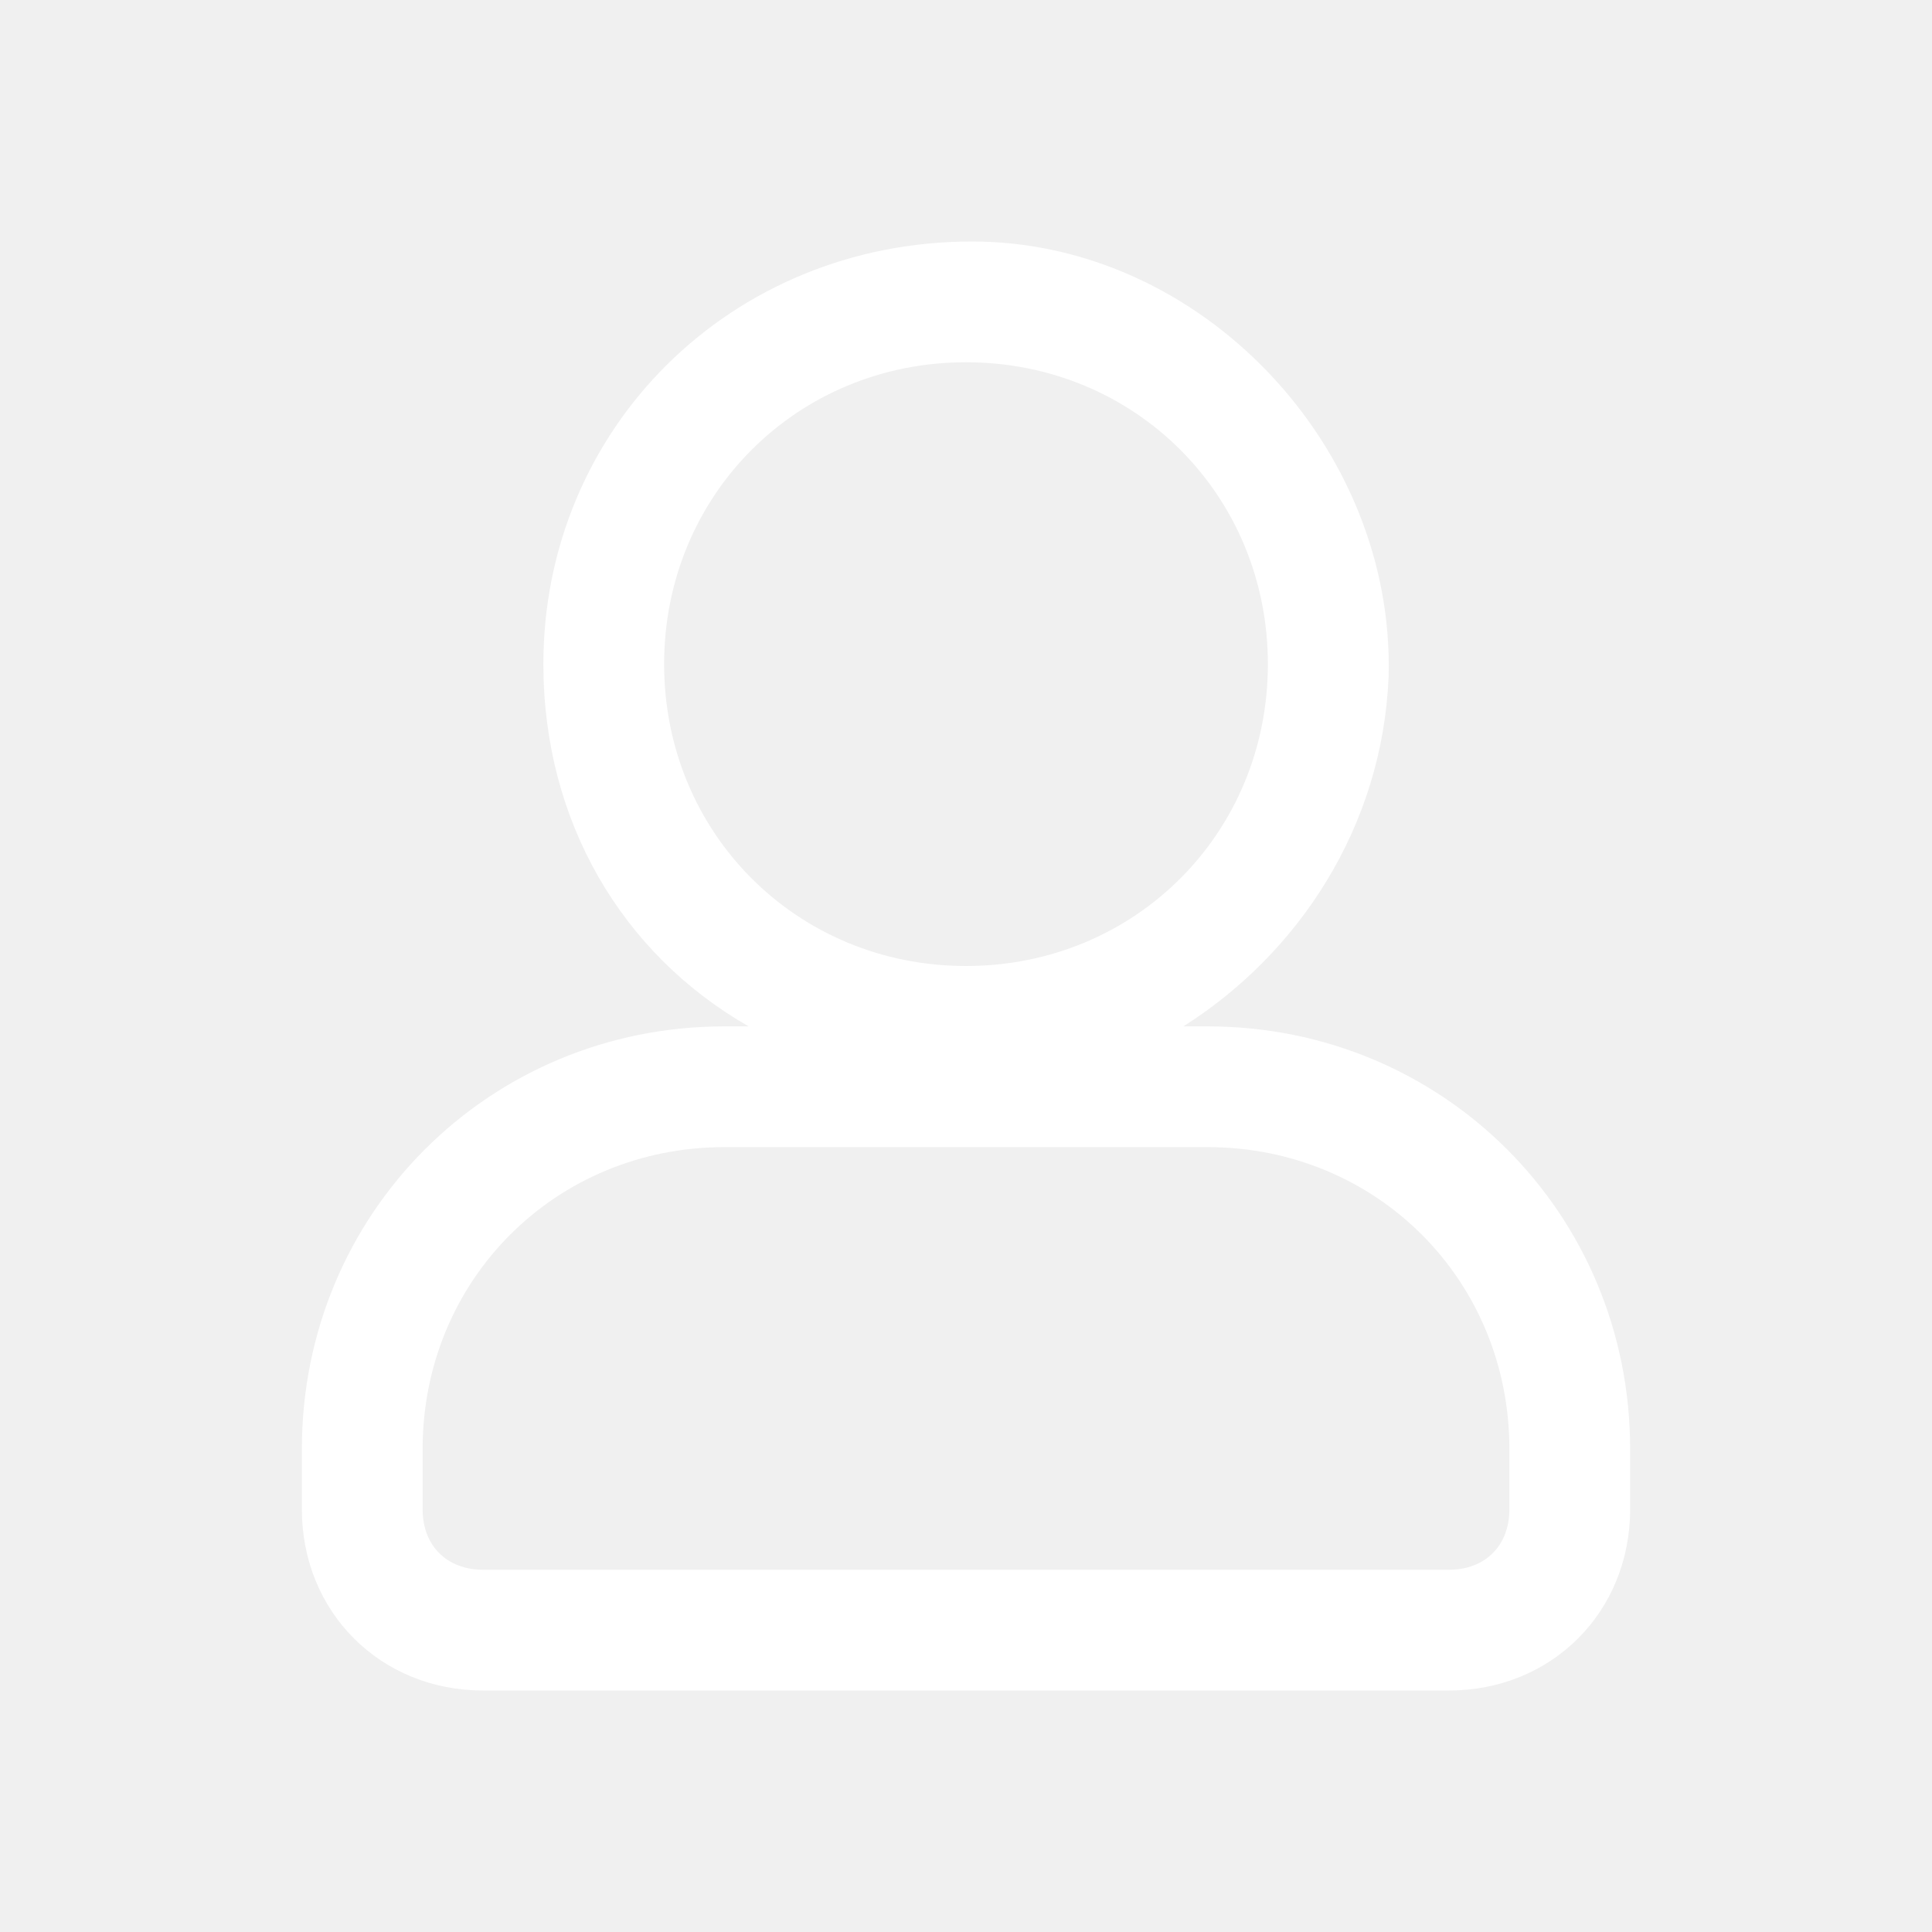
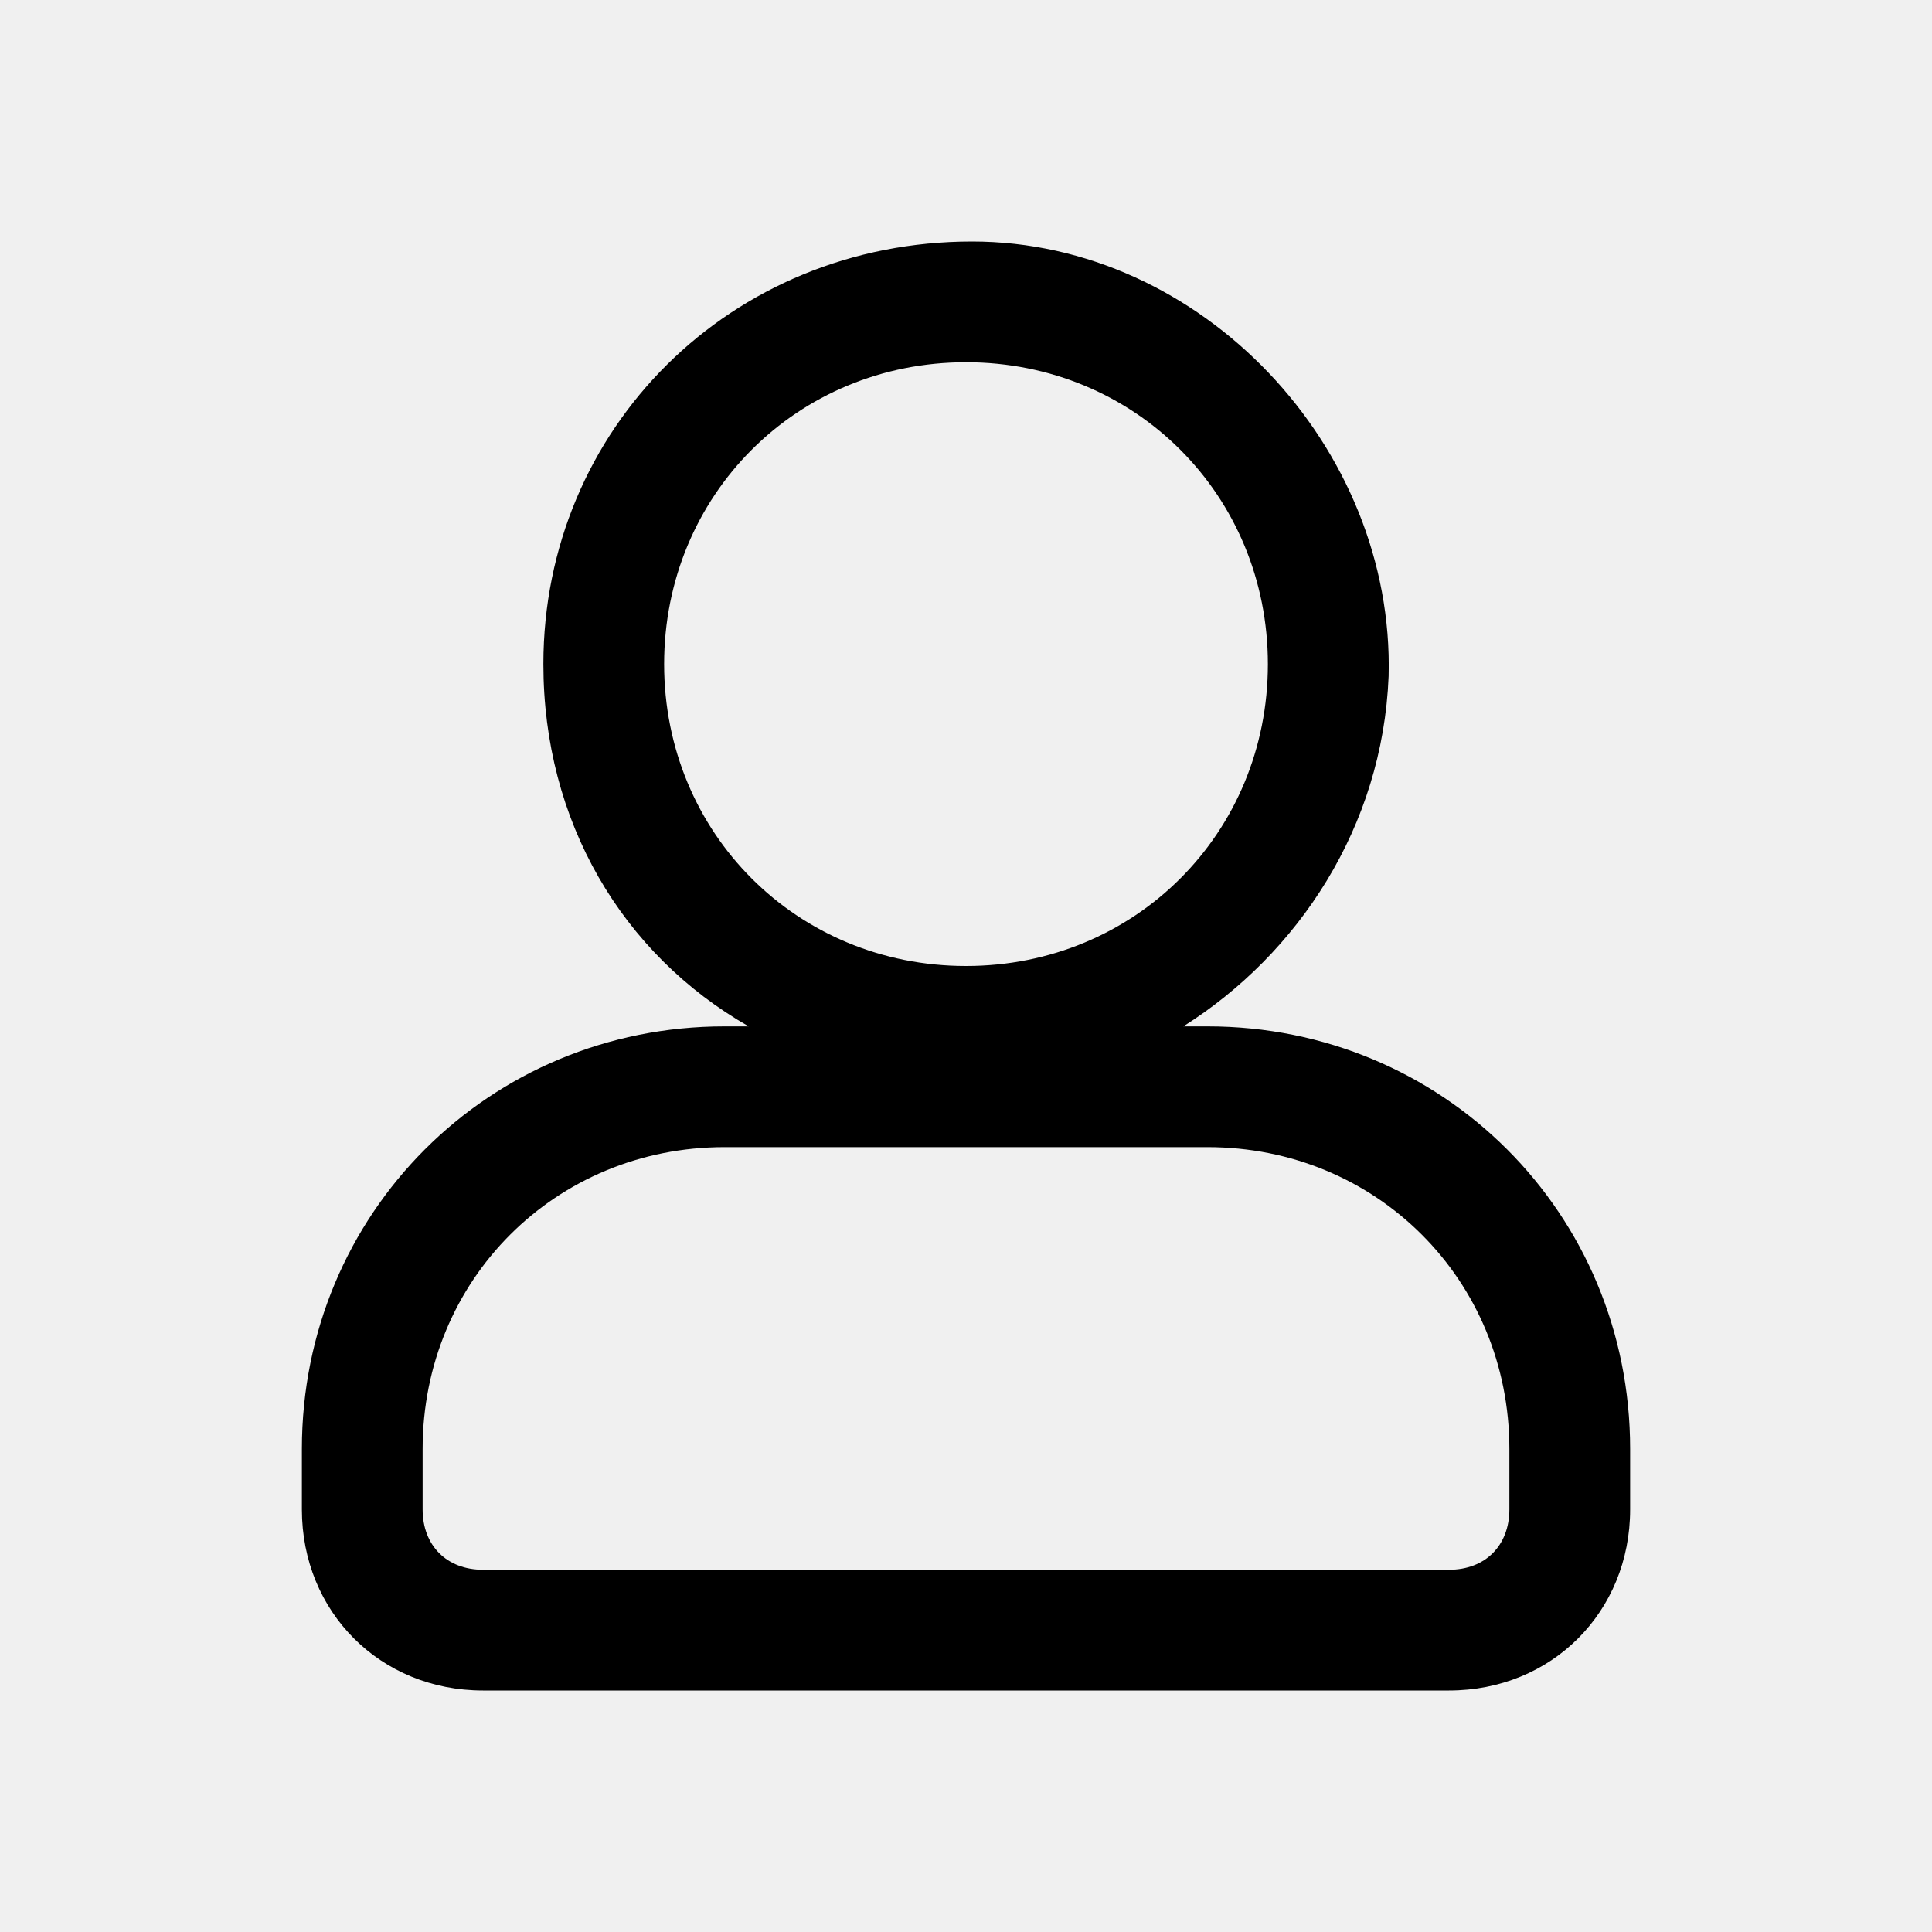
- <svg xmlns="http://www.w3.org/2000/svg" width="32px" height="32px" viewBox="0 0 32 32" version="1.1">
-   <defs />
-   <g id="Navigation" stroke="none" stroke-width="1" fill="none" fill-rule="evenodd">
-     <g id="Navigation---Desktop-HD" transform="translate(-1376, -12)" fill="#FFFFFF">
-       <g id="Navigation">
-         <g id="User" transform="translate(1376, 12)">
-           <path d="M20,17 L19.6,17 C21.5,15.8 22.9,13.7 23,11.2 C23.1,7.4 19.9,4 16.1,4 C12.1,4 9,7.1 9,11 C9,13.6 10.3,15.8 12.4,17 L12,17 C8.1,17 5,20.1 5,24 L5,25 C5,26.7 6.3,28 8,28 L24,28 C25.7,28 27,26.7 27,25 L27,24 C27,20.1 23.9,17 20,17 L20,17 Z M11,11 C11,8.2 13.2,6 16,6 C18.8,6 21,8.2 21,11 C21,13.8 18.8,16 16,16 C13.2,16 11,13.8 11,11 L11,11 Z M24,26 L8,26 C7.4,26 7,25.6 7,25 L7,24 C7,21.2 9.2,19 12,19 L20,19 C22.8,19 25,21.2 25,24 L25,25 C25,25.6 24.6,26 24,26 L24,26 Z" />
-         </g>
-       </g>
-     </g>
-   </g>
+ <svg xmlns="http://www.w3.org/2000/svg" version="1.1" width="32" height="32" viewBox="0 0 32 32">
+   <path d="M20 17h-0.4c1.9-1.2 3.3-3.3 3.4-5.8 0.1-3.8-3.1-7.2-6.9-7.2-4 0-7.1 3.1-7.1 7 0 2.6 1.3 4.8 3.4 6h-0.4c-3.9 0-7 3.1-7 7v1c0 1.7 1.3 3 3 3h16c1.7 0 3-1.3 3-3v-1c0-3.9-3.1-7-7-7v0zM11 11c0-2.8 2.2-5 5-5s5 2.2 5 5c0 2.8-2.2 5-5 5s-5-2.2-5-5v0zM24 26h-16c-0.6 0-1-0.4-1-1v-1c0-2.8 2.2-5 5-5h8c2.8 0 5 2.2 5 5v1c0 0.6-0.4 1-1 1v0z" />
</svg>
